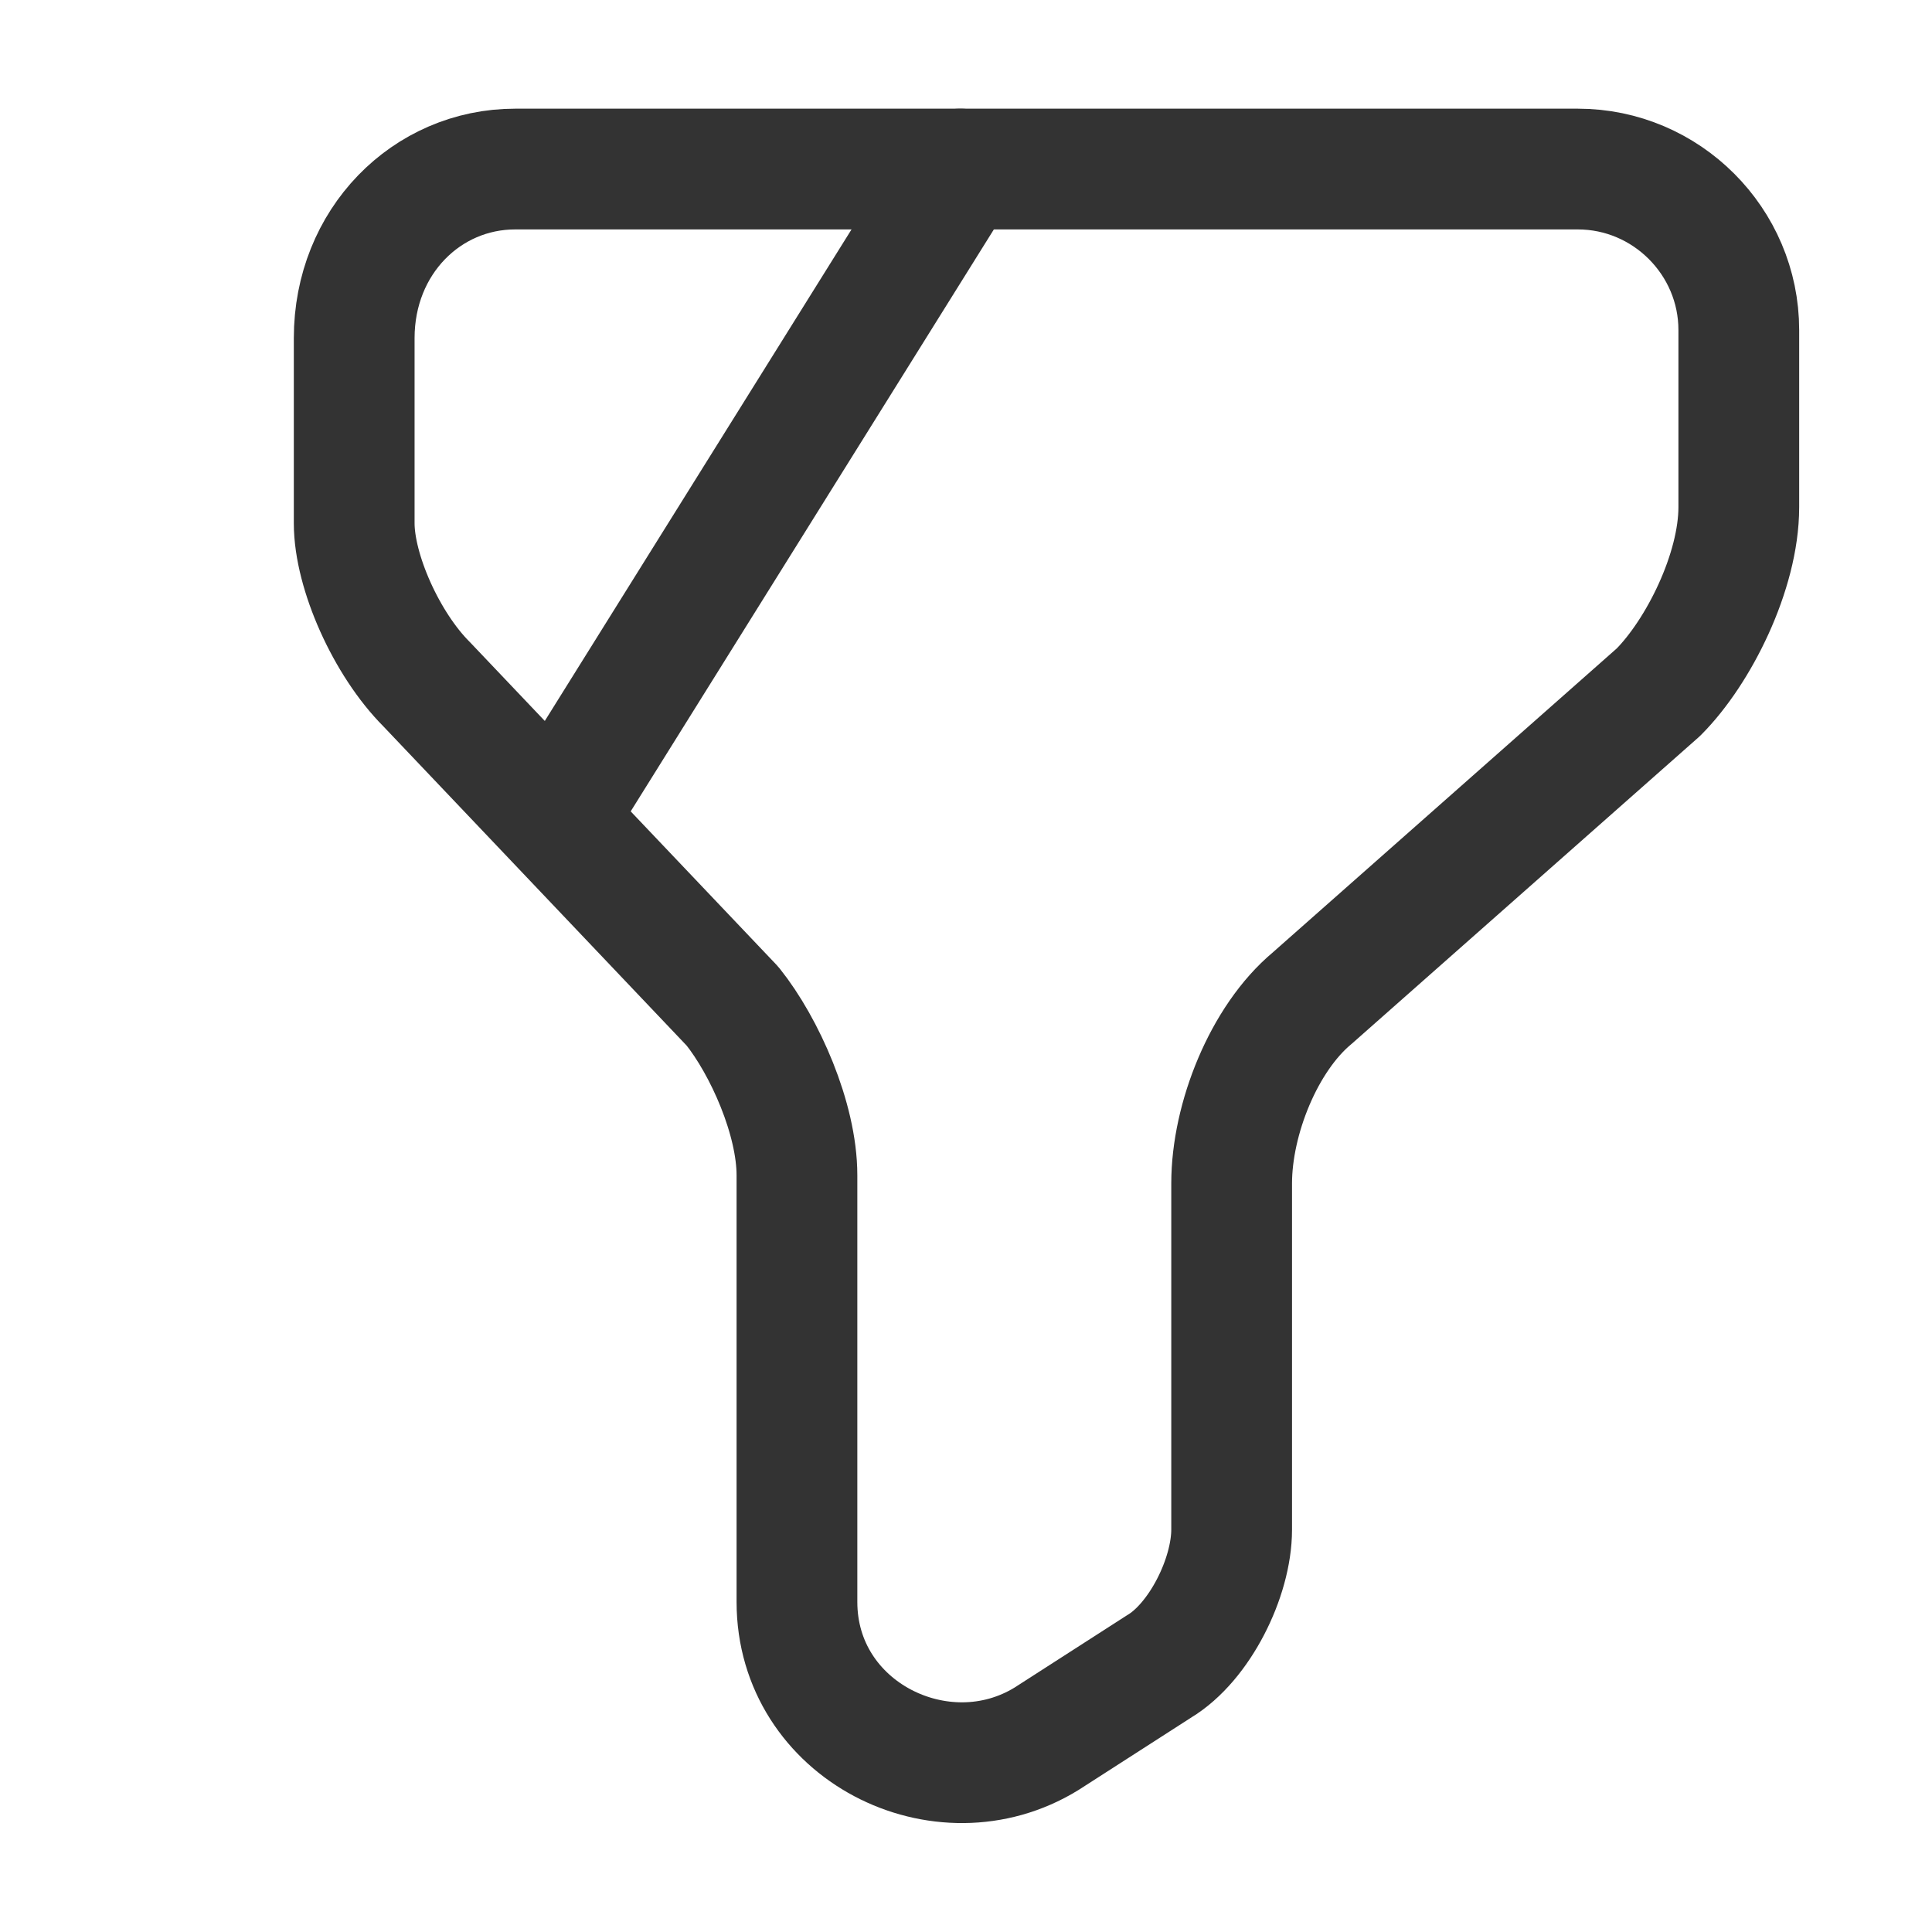
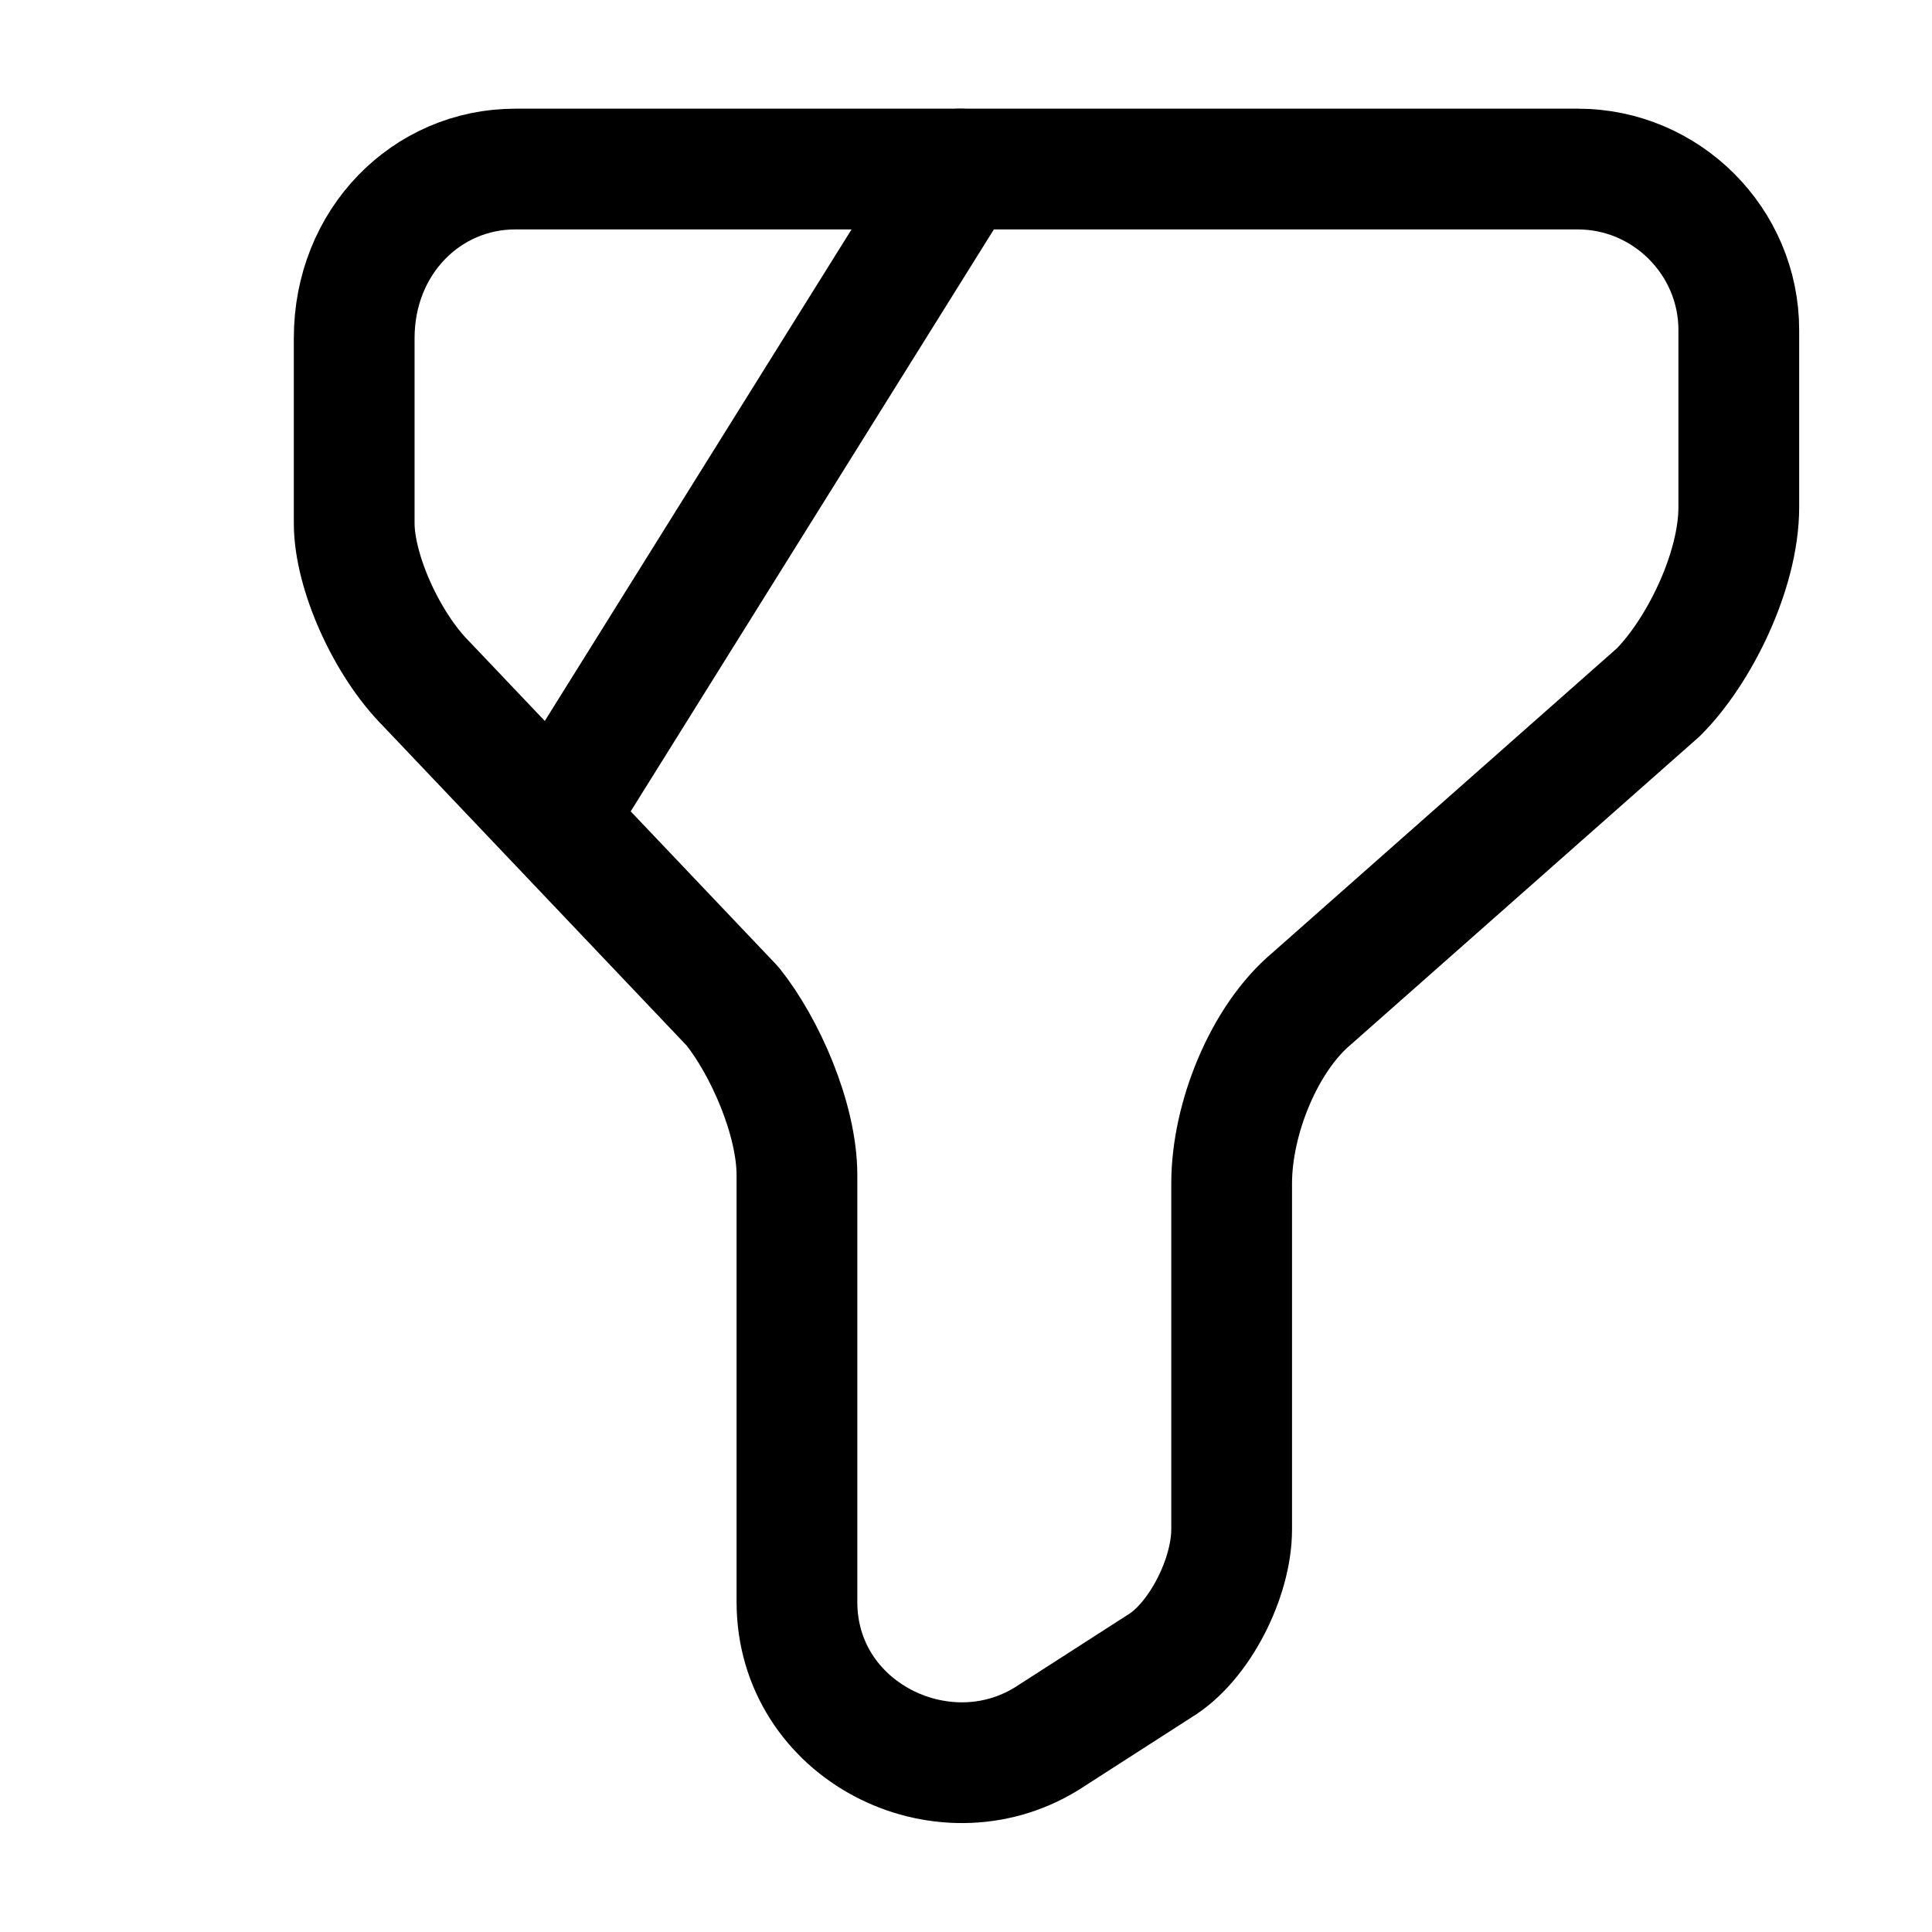
<svg xmlns="http://www.w3.org/2000/svg" width="24" height="24" viewBox="0 0 24 24" fill="none">
-   <path d="M6.4 2.1H19.6C20.7 2.1 21.6 3 21.6 4.1V6.3C21.6 7.1 21.1 8.1 20.6 8.6L16.3 12.4C15.7 12.9 15.3 13.9 15.3 14.7V19C15.3 19.6 14.9 20.4 14.4 20.7L13 21.6C11.7 22.4 9.9 21.5 9.9 19.9V14.6C9.9 13.9 9.5 13 9.1 12.5L5.3 8.5C4.8 8 4.4 7.1 4.4 6.5V4.2C4.4 3 5.3 2.1 6.4 2.1Z" stroke="#333333" stroke-width="1.5" stroke-miterlimit="10" stroke-linecap="round" stroke-linejoin="round" />
-   <path d="M11.93 2.1L7 10" stroke="#333333" stroke-width="1.5" stroke-miterlimit="10" stroke-linecap="round" stroke-linejoin="round" />
+   <path d="M6.4 2.1H19.6C20.7 2.1 21.6 3 21.6 4.1V6.3C21.6 7.1 21.1 8.1 20.6 8.6L16.3 12.4C15.7 12.9 15.3 13.9 15.3 14.7V19C15.3 19.6 14.9 20.4 14.4 20.7L13 21.6C11.7 22.4 9.9 21.5 9.9 19.9V14.6C9.9 13.9 9.5 13 9.1 12.5L5.3 8.5C4.8 8 4.4 7.1 4.4 6.5V4.2C4.4 3 5.3 2.1 6.4 2.1Z" stroke="currentColor" stroke-width="1.5" stroke-miterlimit="10" stroke-linecap="round" stroke-linejoin="round" />
+   <path d="M11.93 2.1L7 10" stroke="currentColor" stroke-width="1.5" stroke-miterlimit="10" stroke-linecap="round" stroke-linejoin="round" />
</svg>
